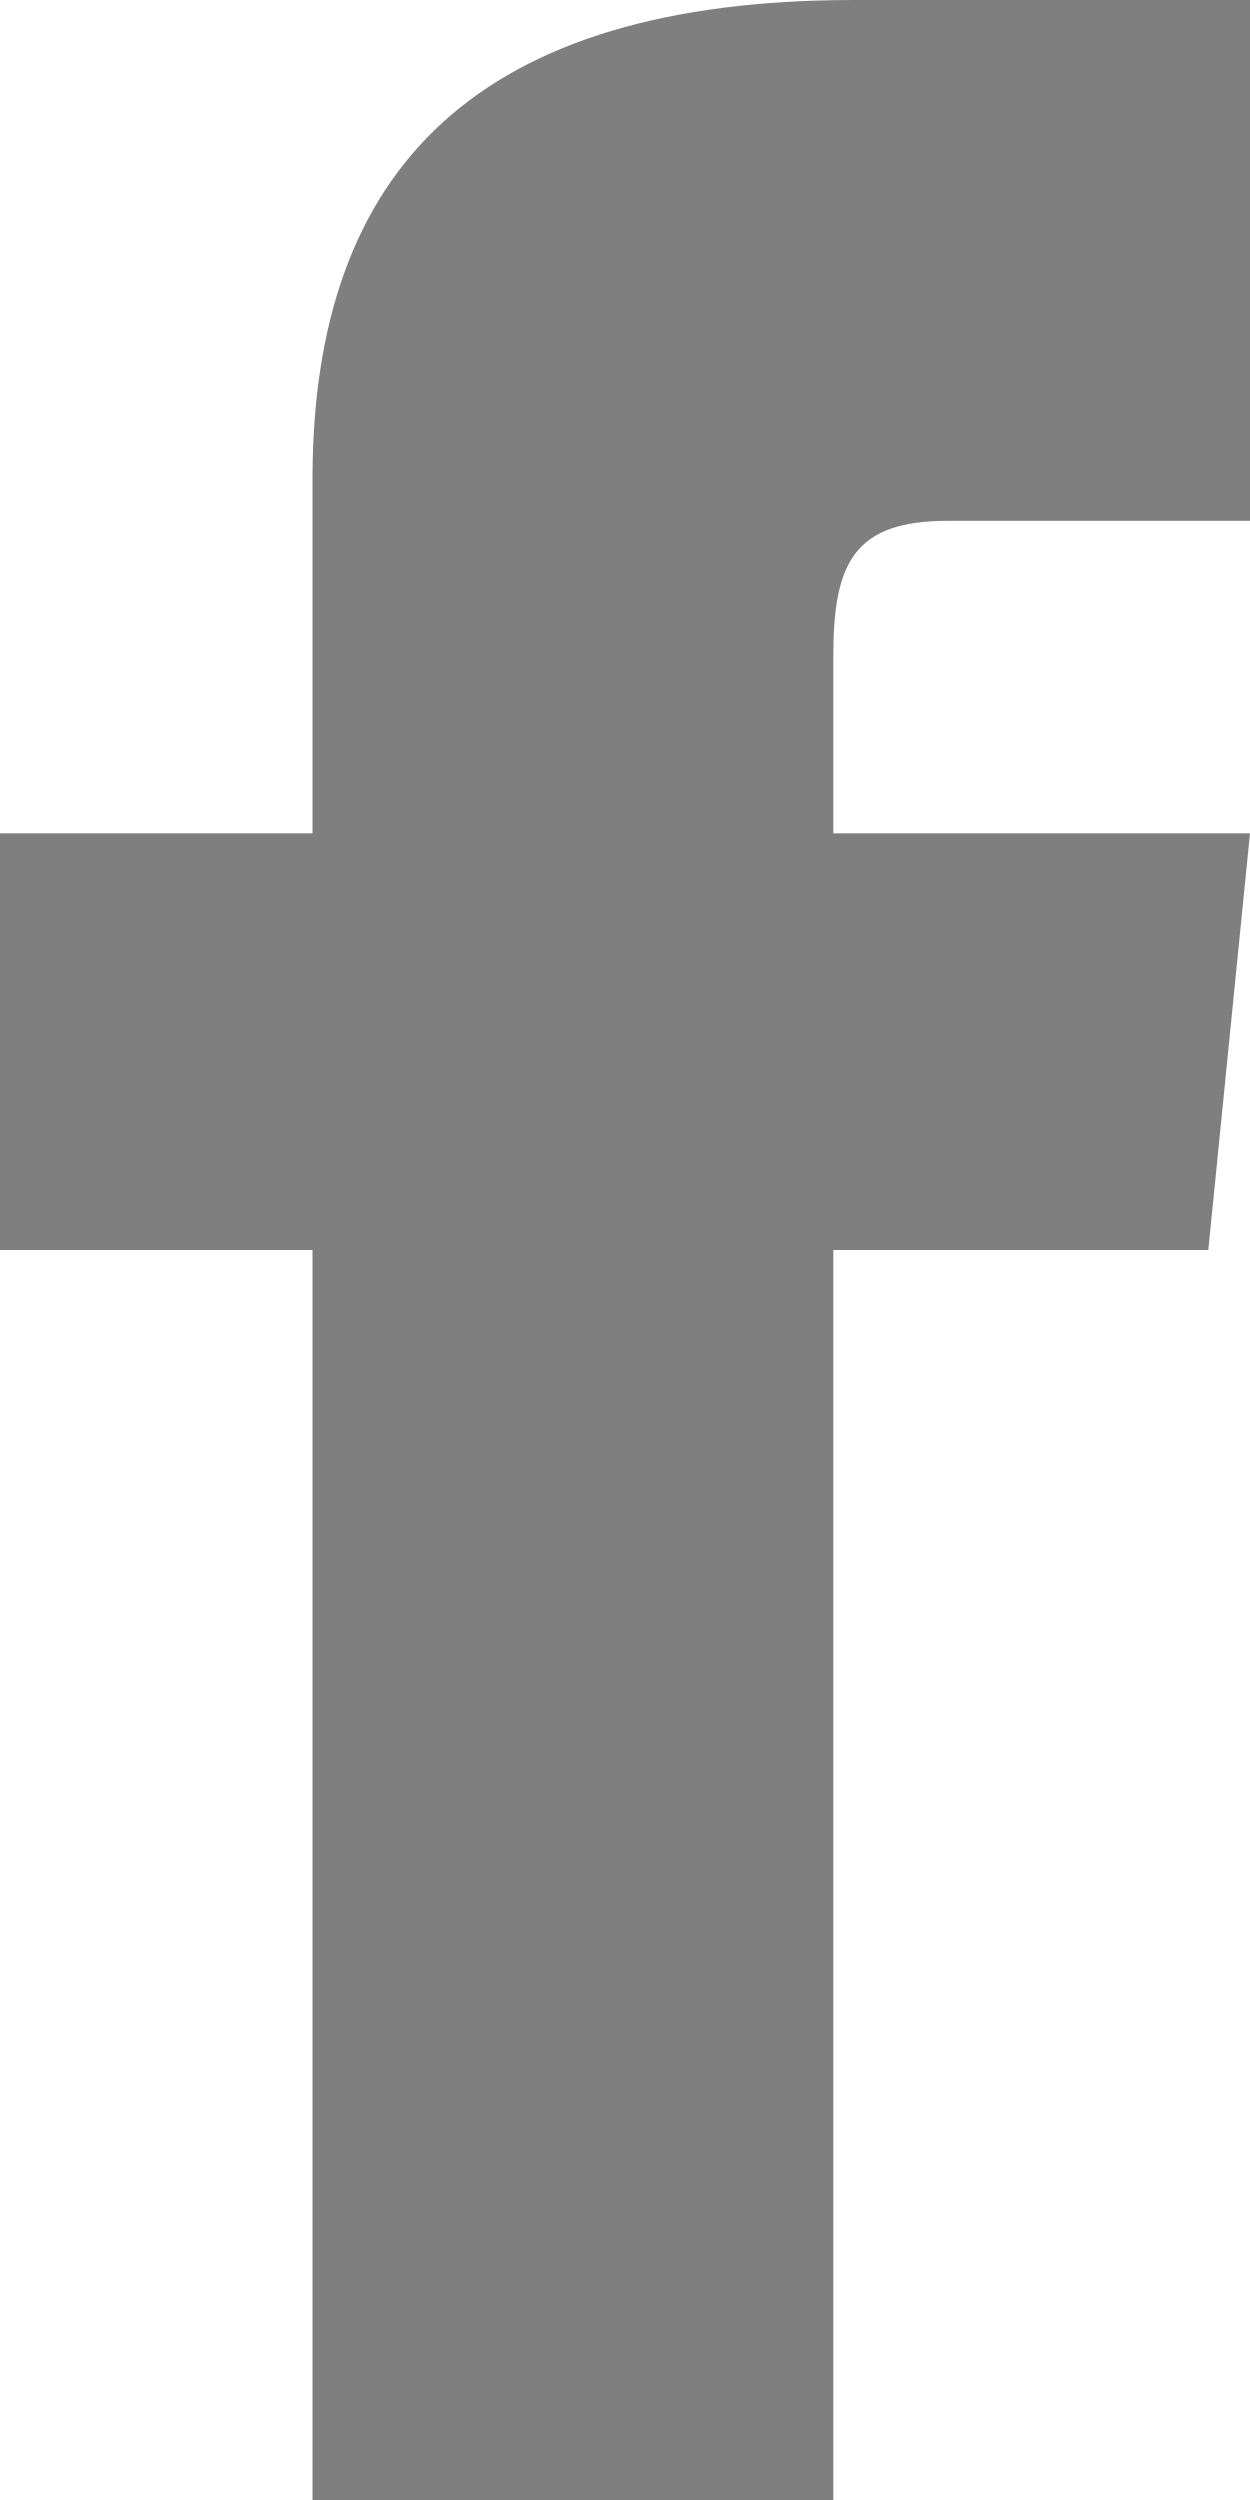
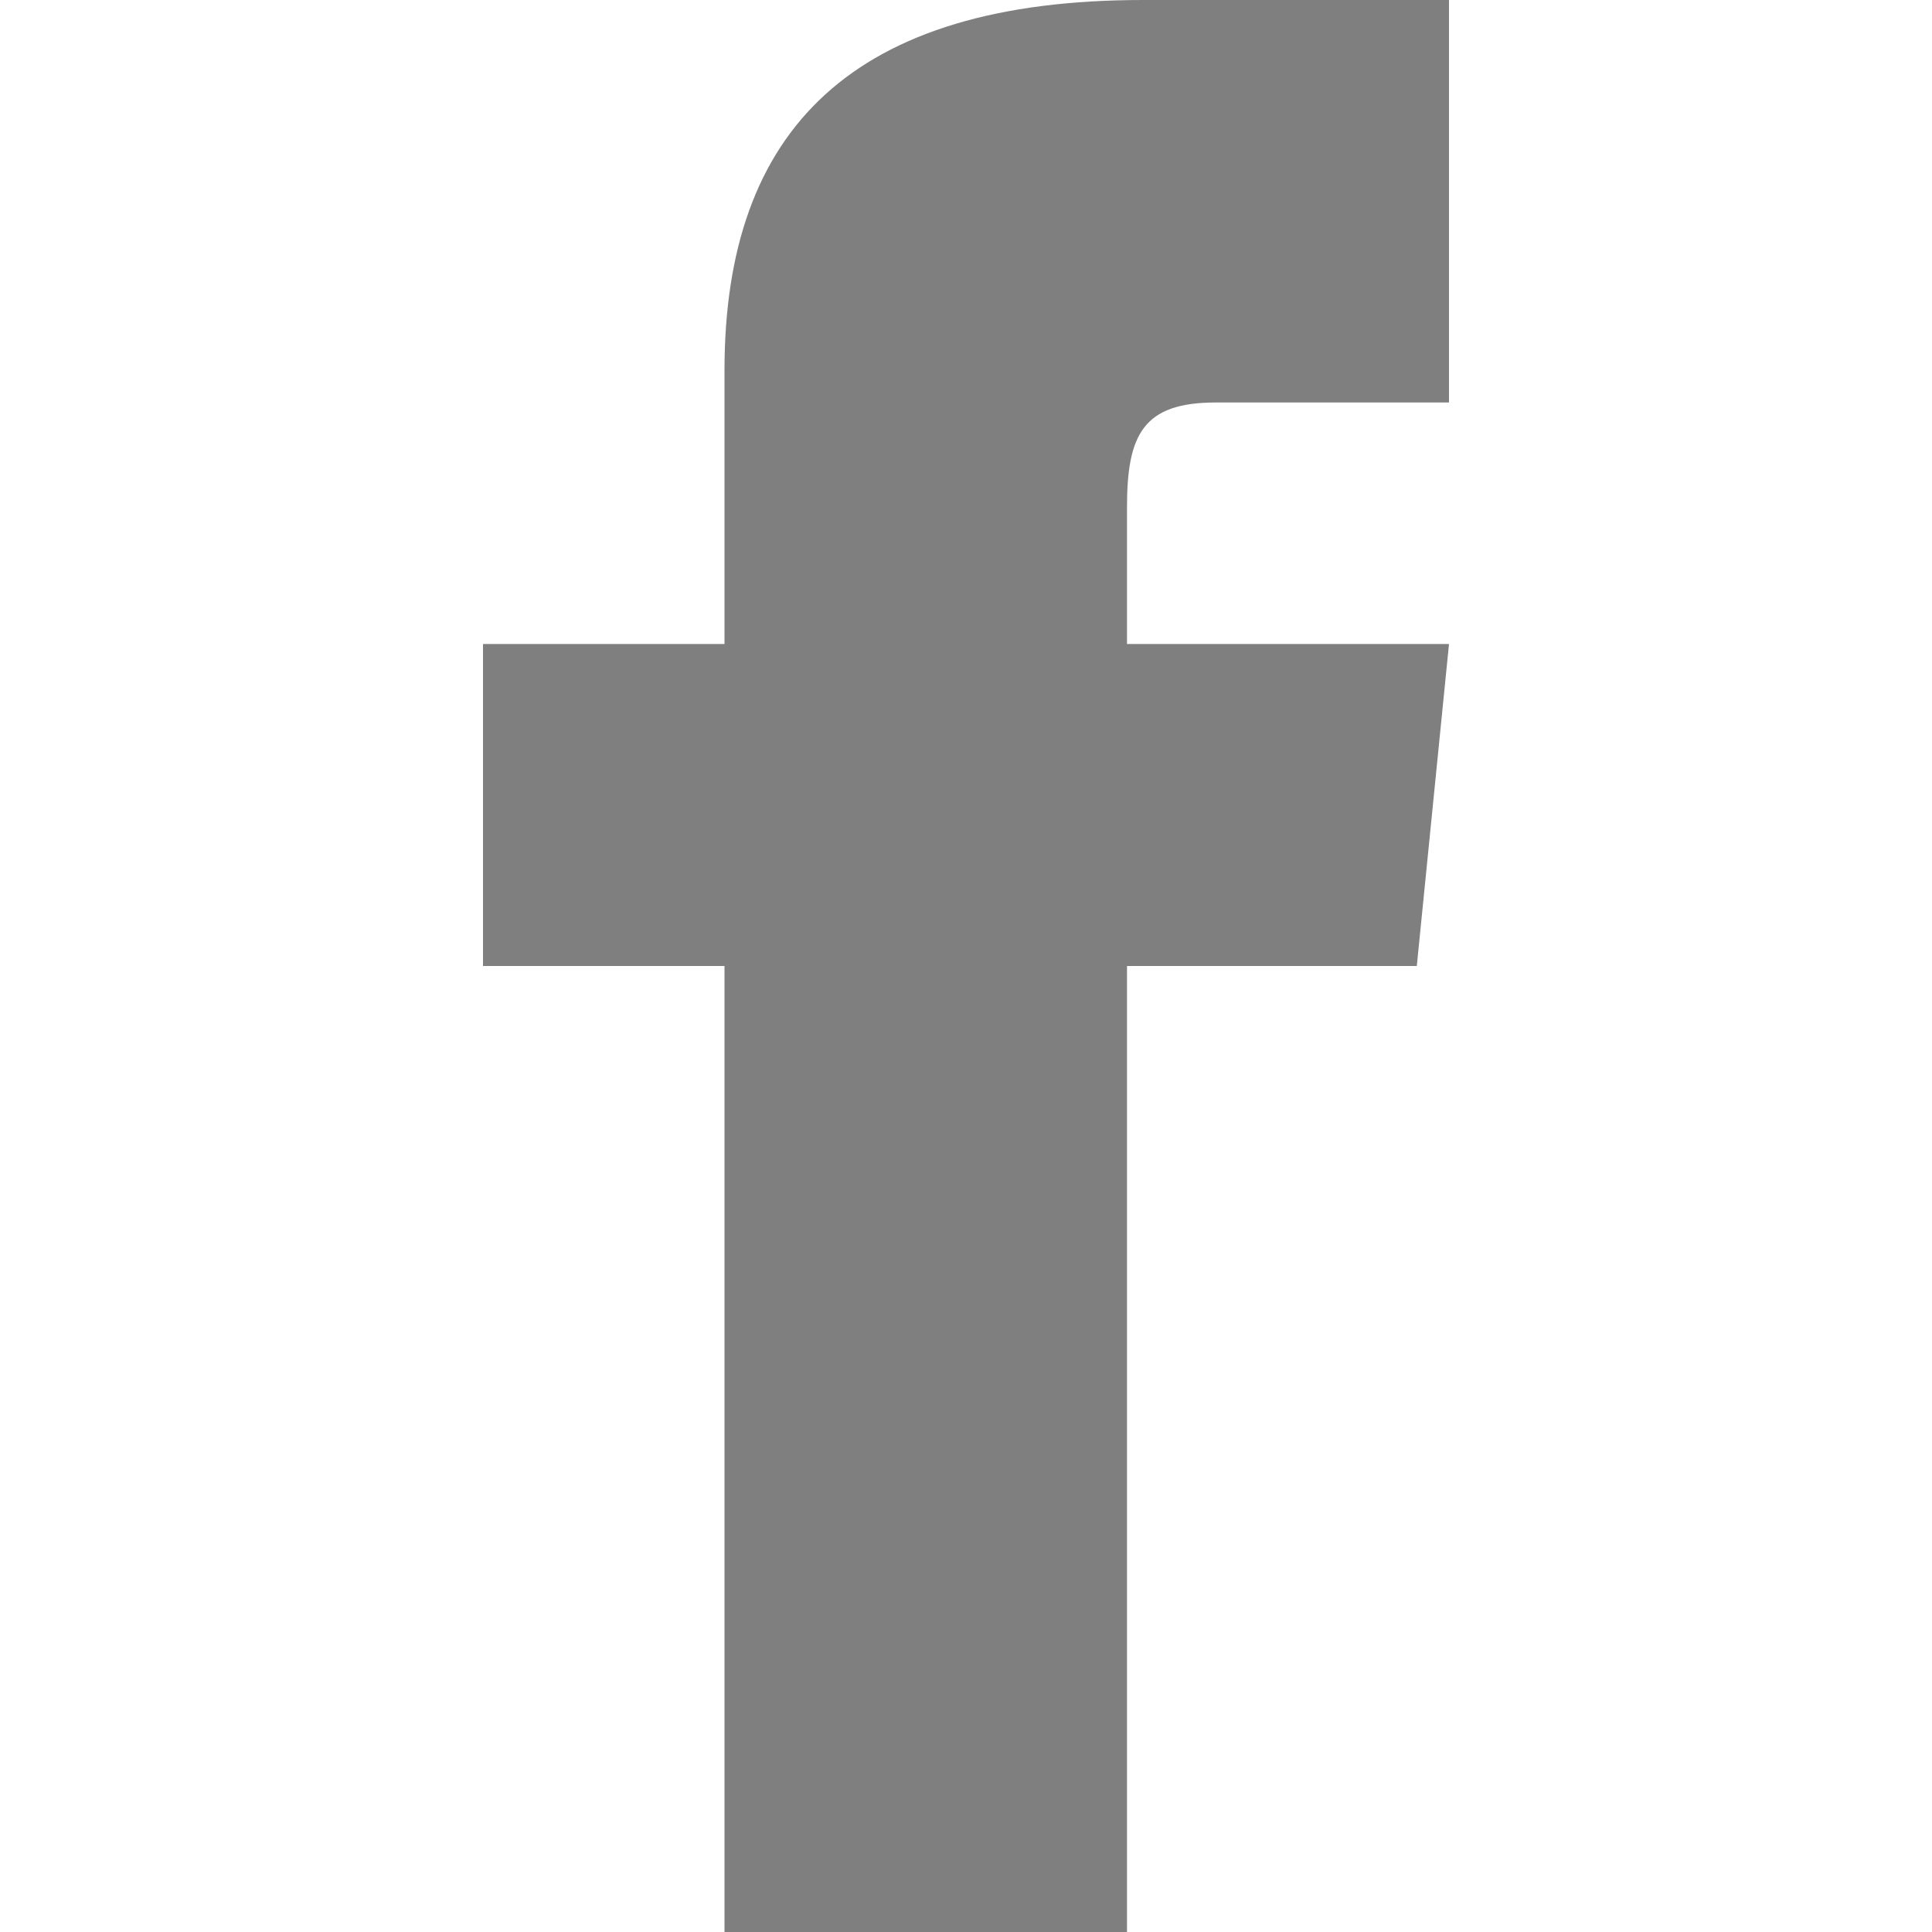
- <svg xmlns="http://www.w3.org/2000/svg" width="20" height="40" viewBox="0 0 20 40" fill="none">
-   <path d="M5 13.333H0V20H5V40H13.333V20H19.333L20 13.333H13.333V10.5C13.333 9 13.667 8.333 15.167 8.333H20V0H13.667C7.667 0 5 2.667 5 7.667V13.333Z" fill="black" fill-opacity="0.5" />
+ <svg xmlns="http://www.w3.org/2000/svg" width="24" height="24" viewBox="0 0 24 24" fill="none">
+   <path d="M9 8H6V12H9V24H14V12H17.6L18 8H14V6.3C14 5.4 14.2 5 15.1 5H18V0H14.2C10.6 0 9 1.6 9 4.6V8Z" fill="black" fill-opacity="0.5" />
</svg>
